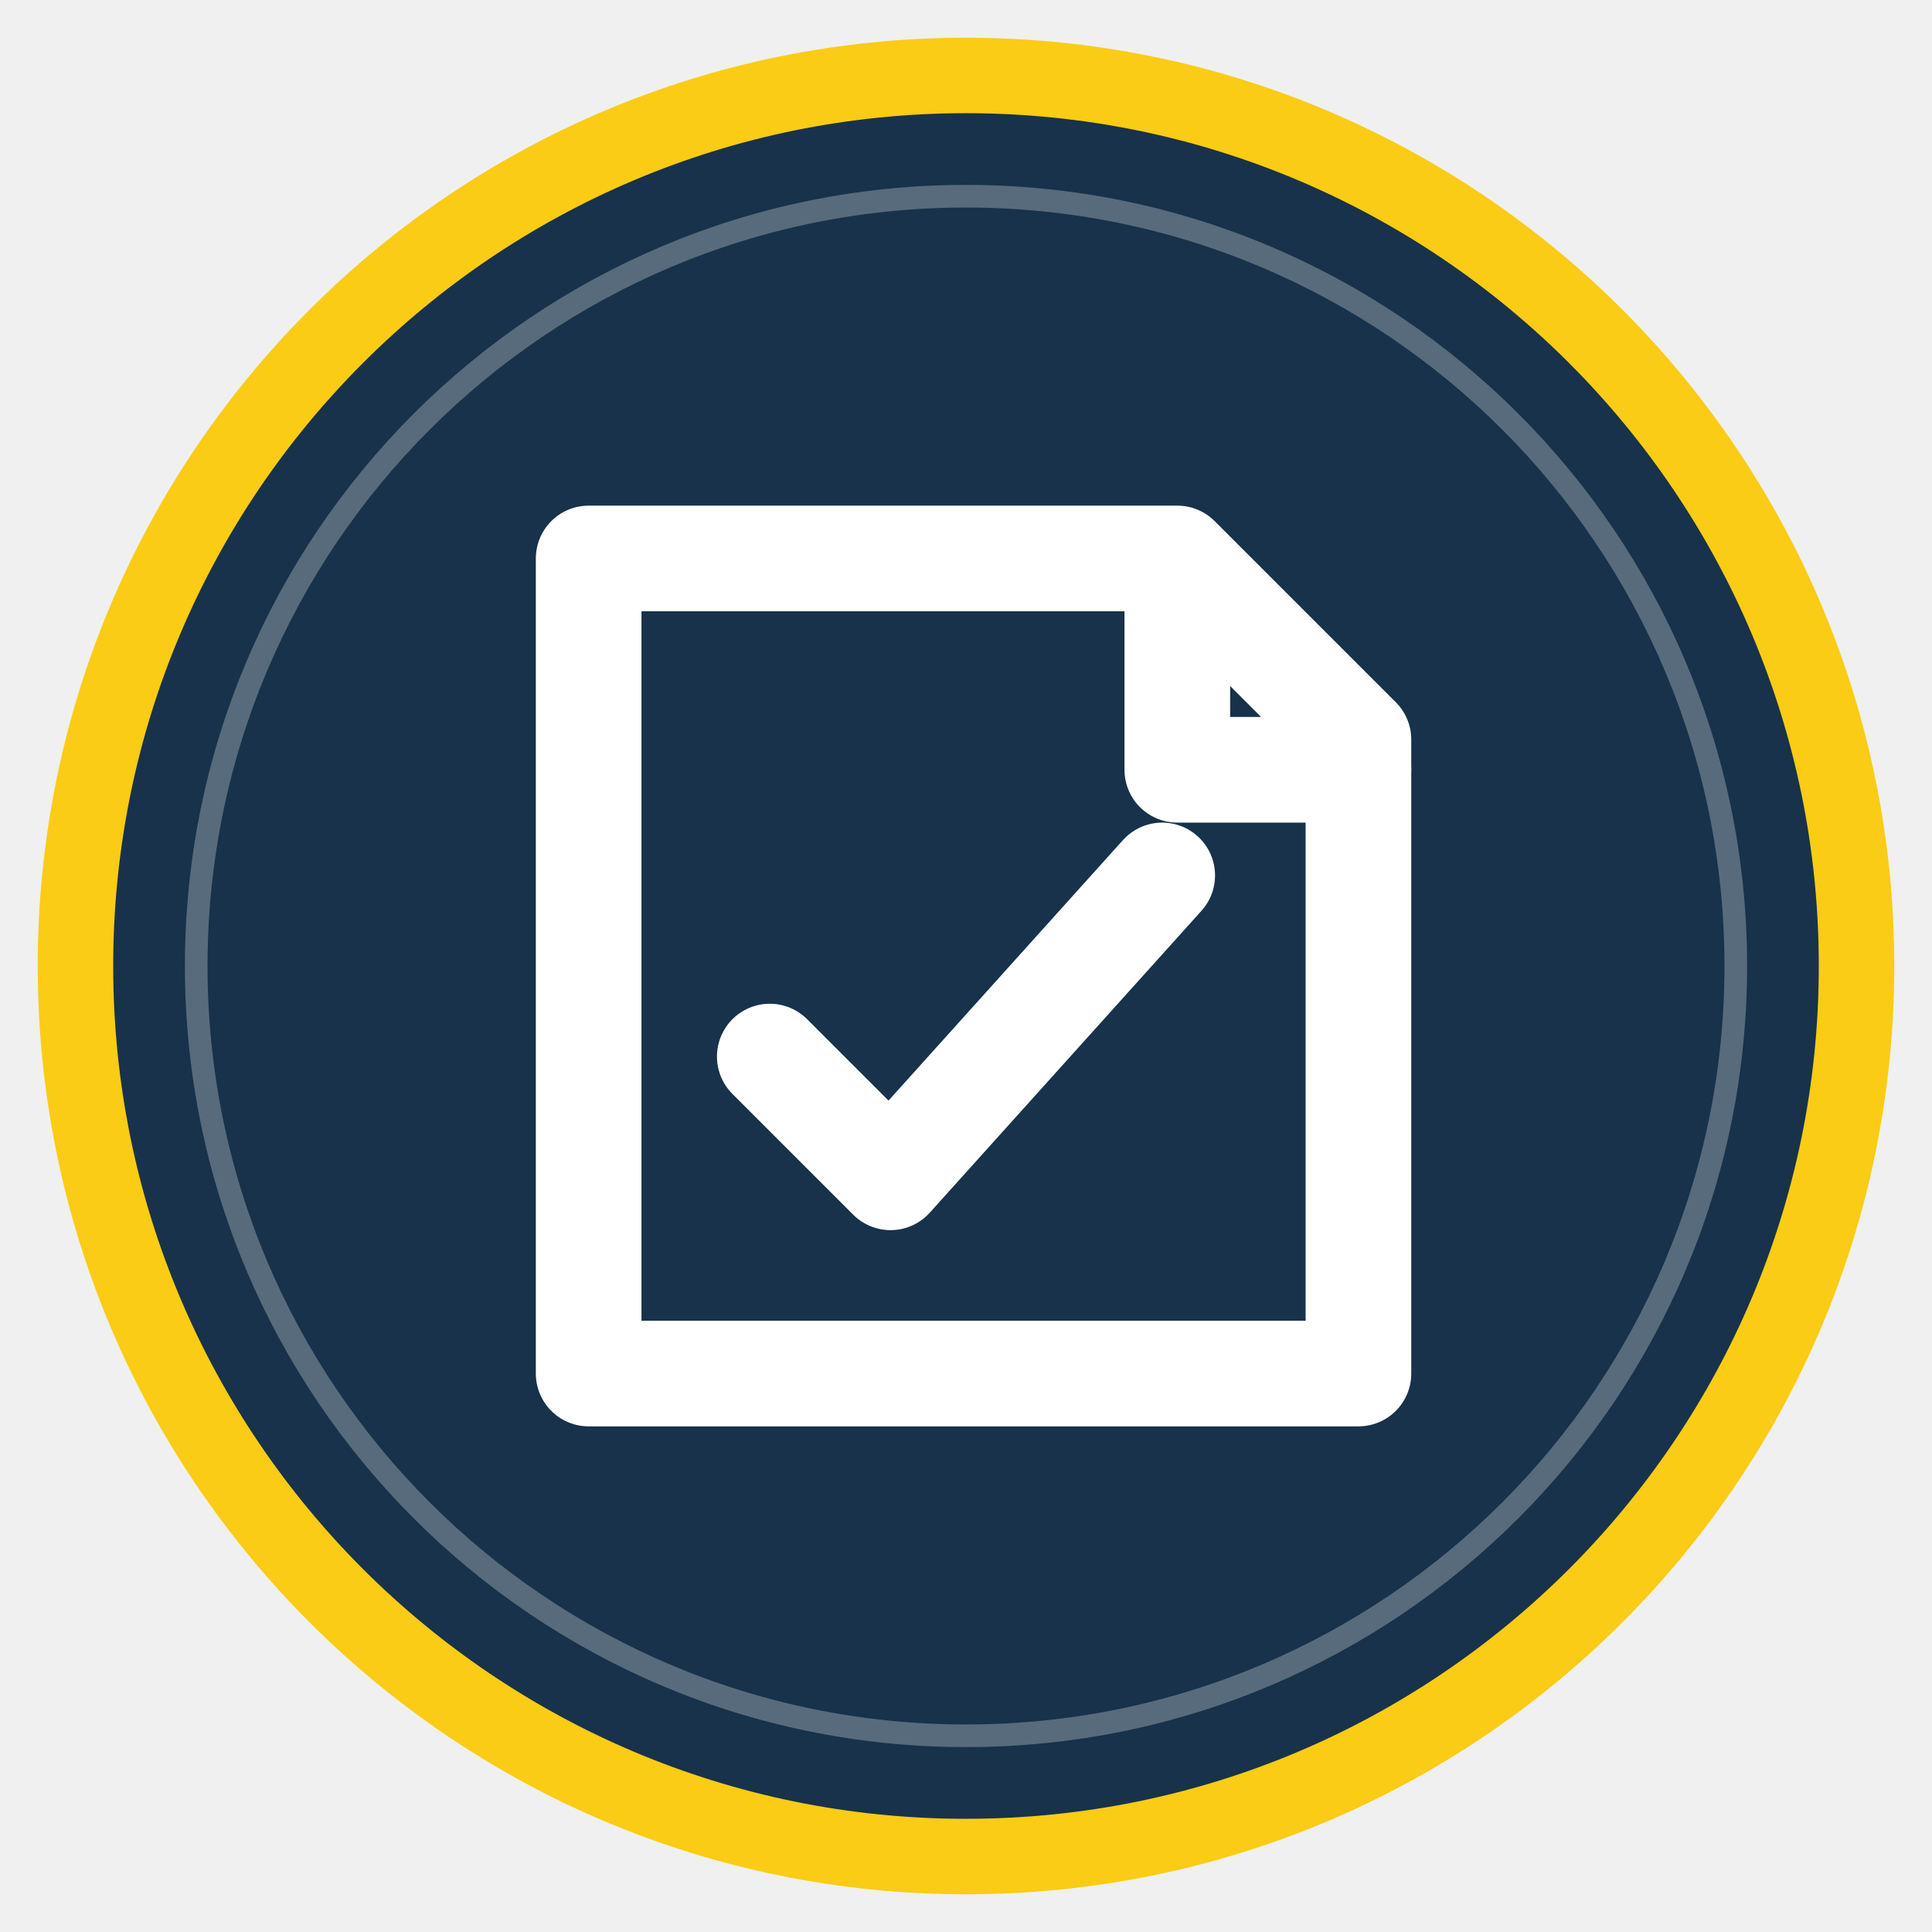
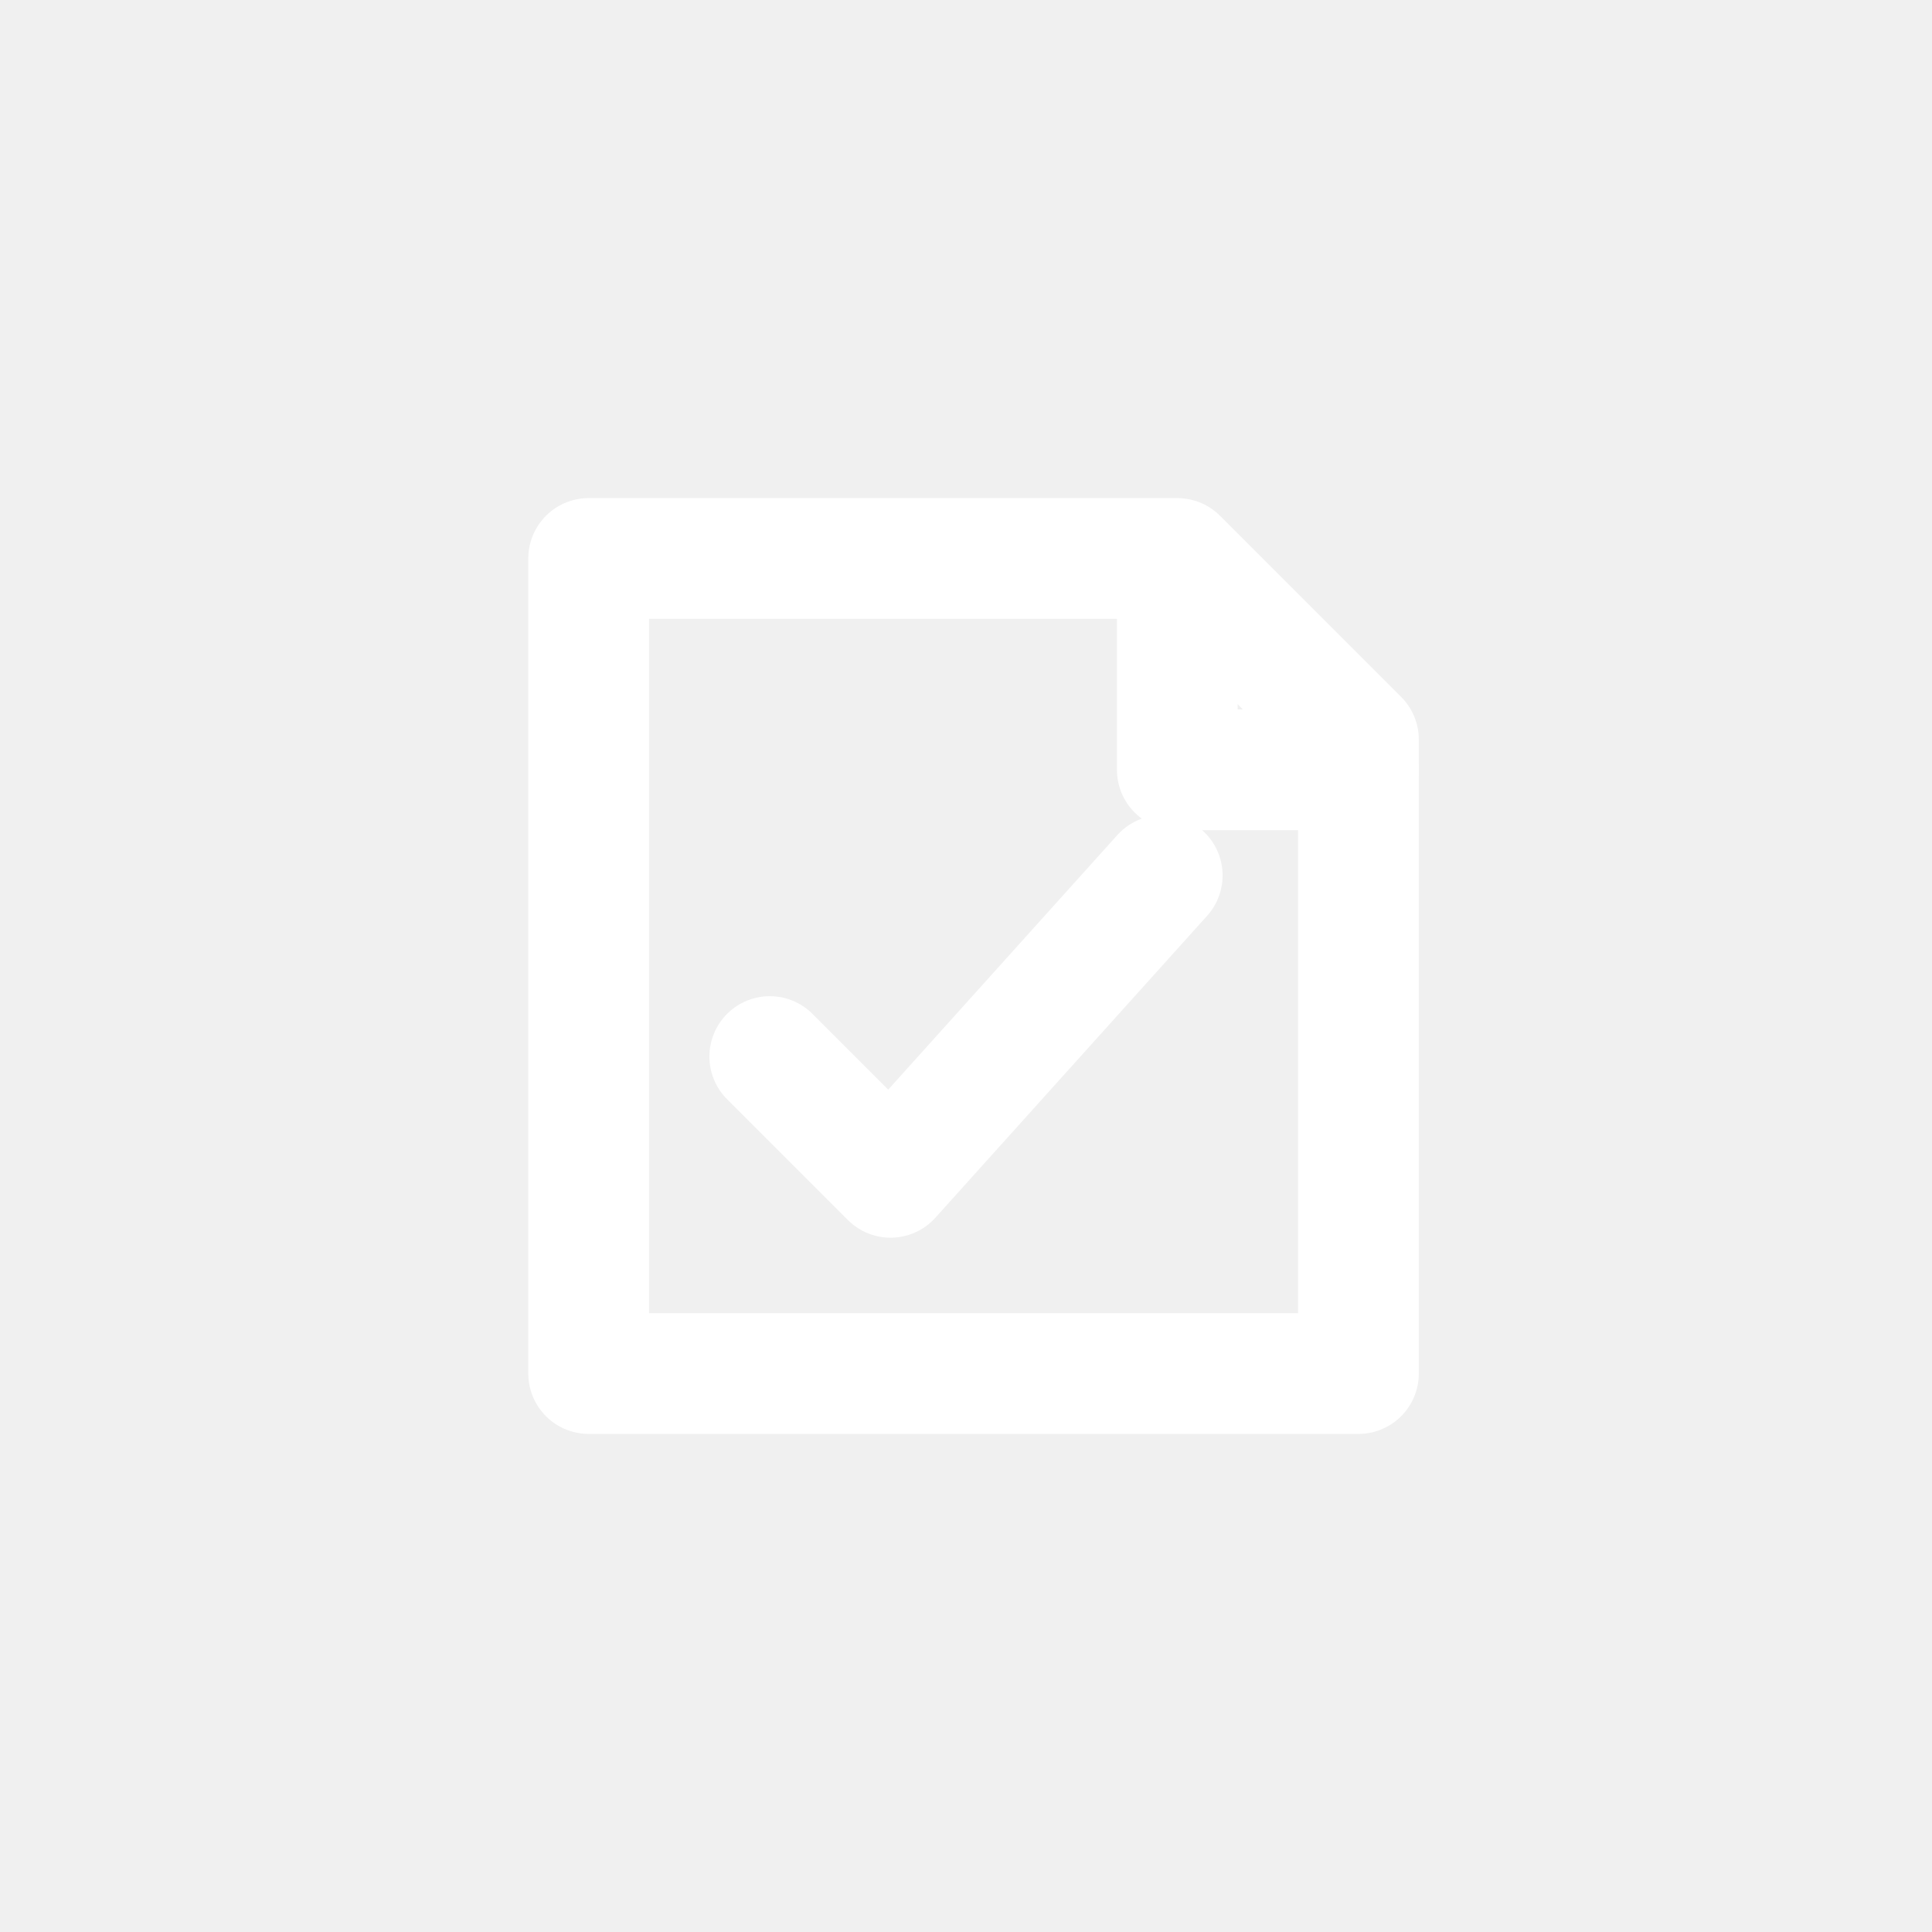
<svg xmlns="http://www.w3.org/2000/svg" width="128" height="128" viewBox="0 0 128 128">
-   <circle cx="64" cy="64" r="59" fill="#17324A" stroke="#FACC15" stroke-width="5" />
-   <circle cx="64" cy="64" r="51" fill="none" stroke="#FFFFFF" stroke-opacity=".28" stroke-width="1.5" />
-   <g fill="none" stroke="#FFFFFF" stroke-width="7" stroke-linecap="round" stroke-linejoin="round">
+   <g fill="none" stroke="#FFFFFF" stroke-width="8" stroke-linecap="round" stroke-linejoin="round">
    <path d="M39 37h39l12 12v42H39V37Z" />
    <path d="M78 38v13h12M51 70l8 8 18-20" />
  </g>
</svg>
